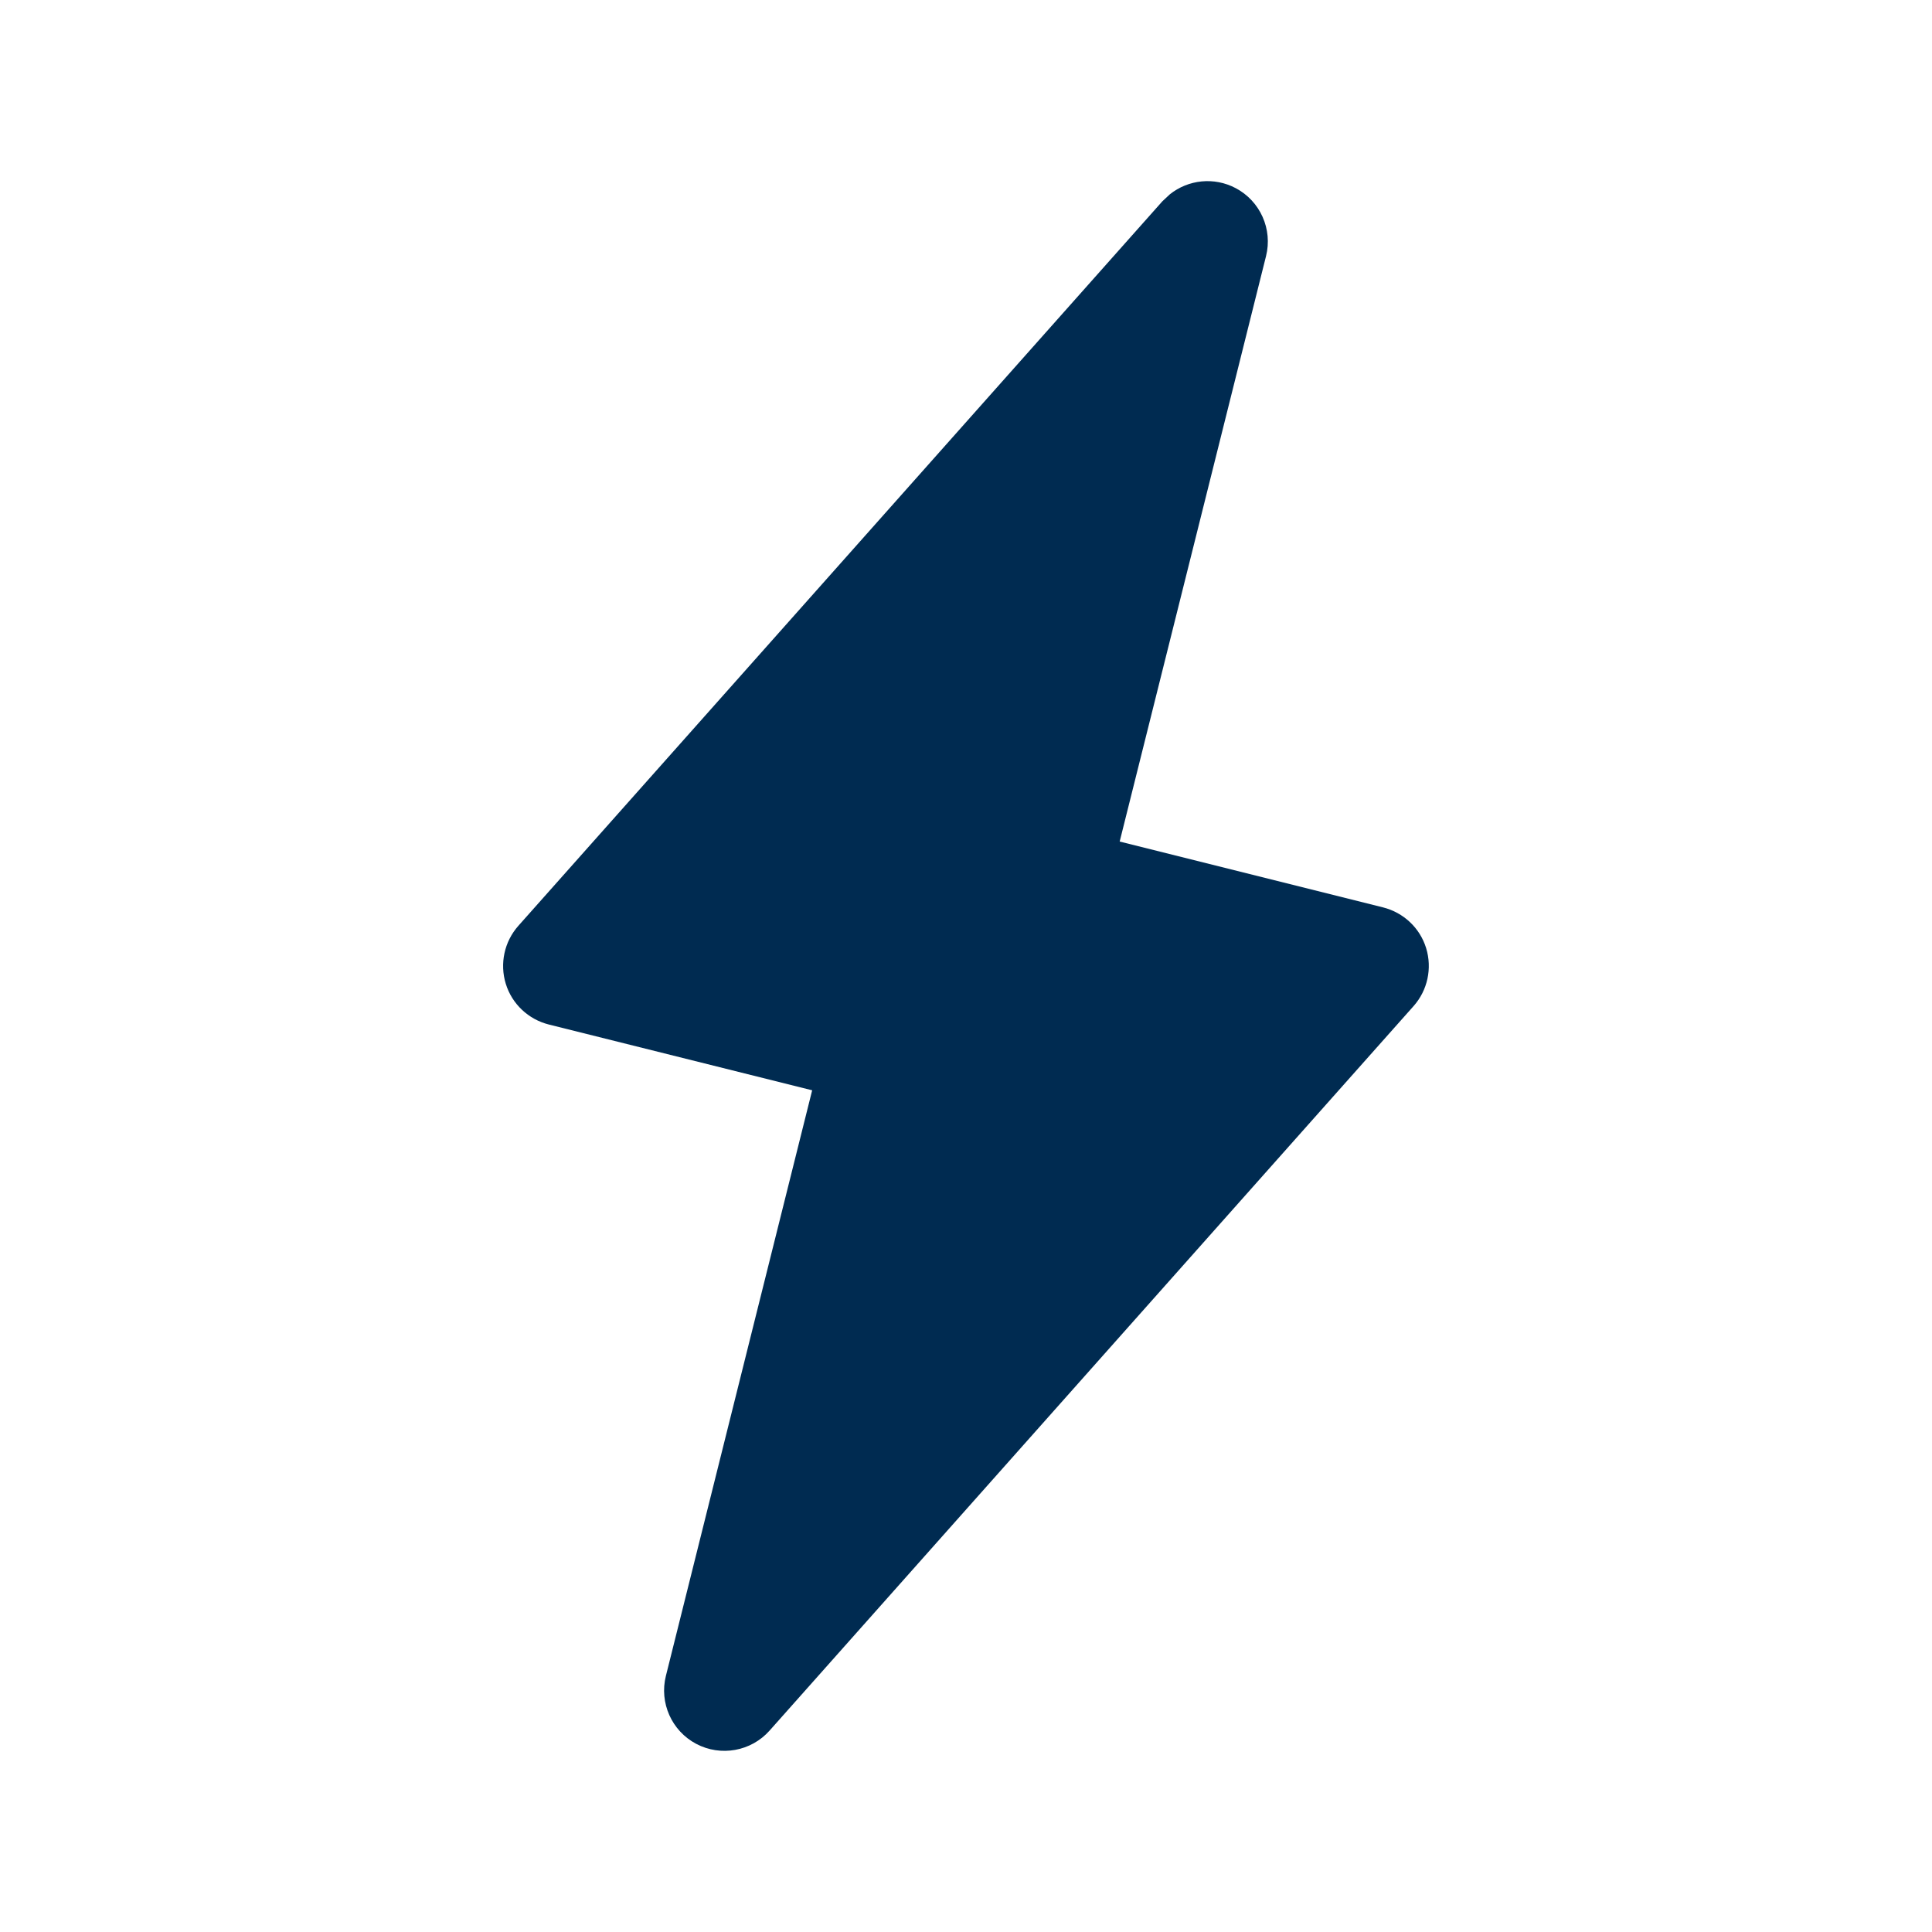
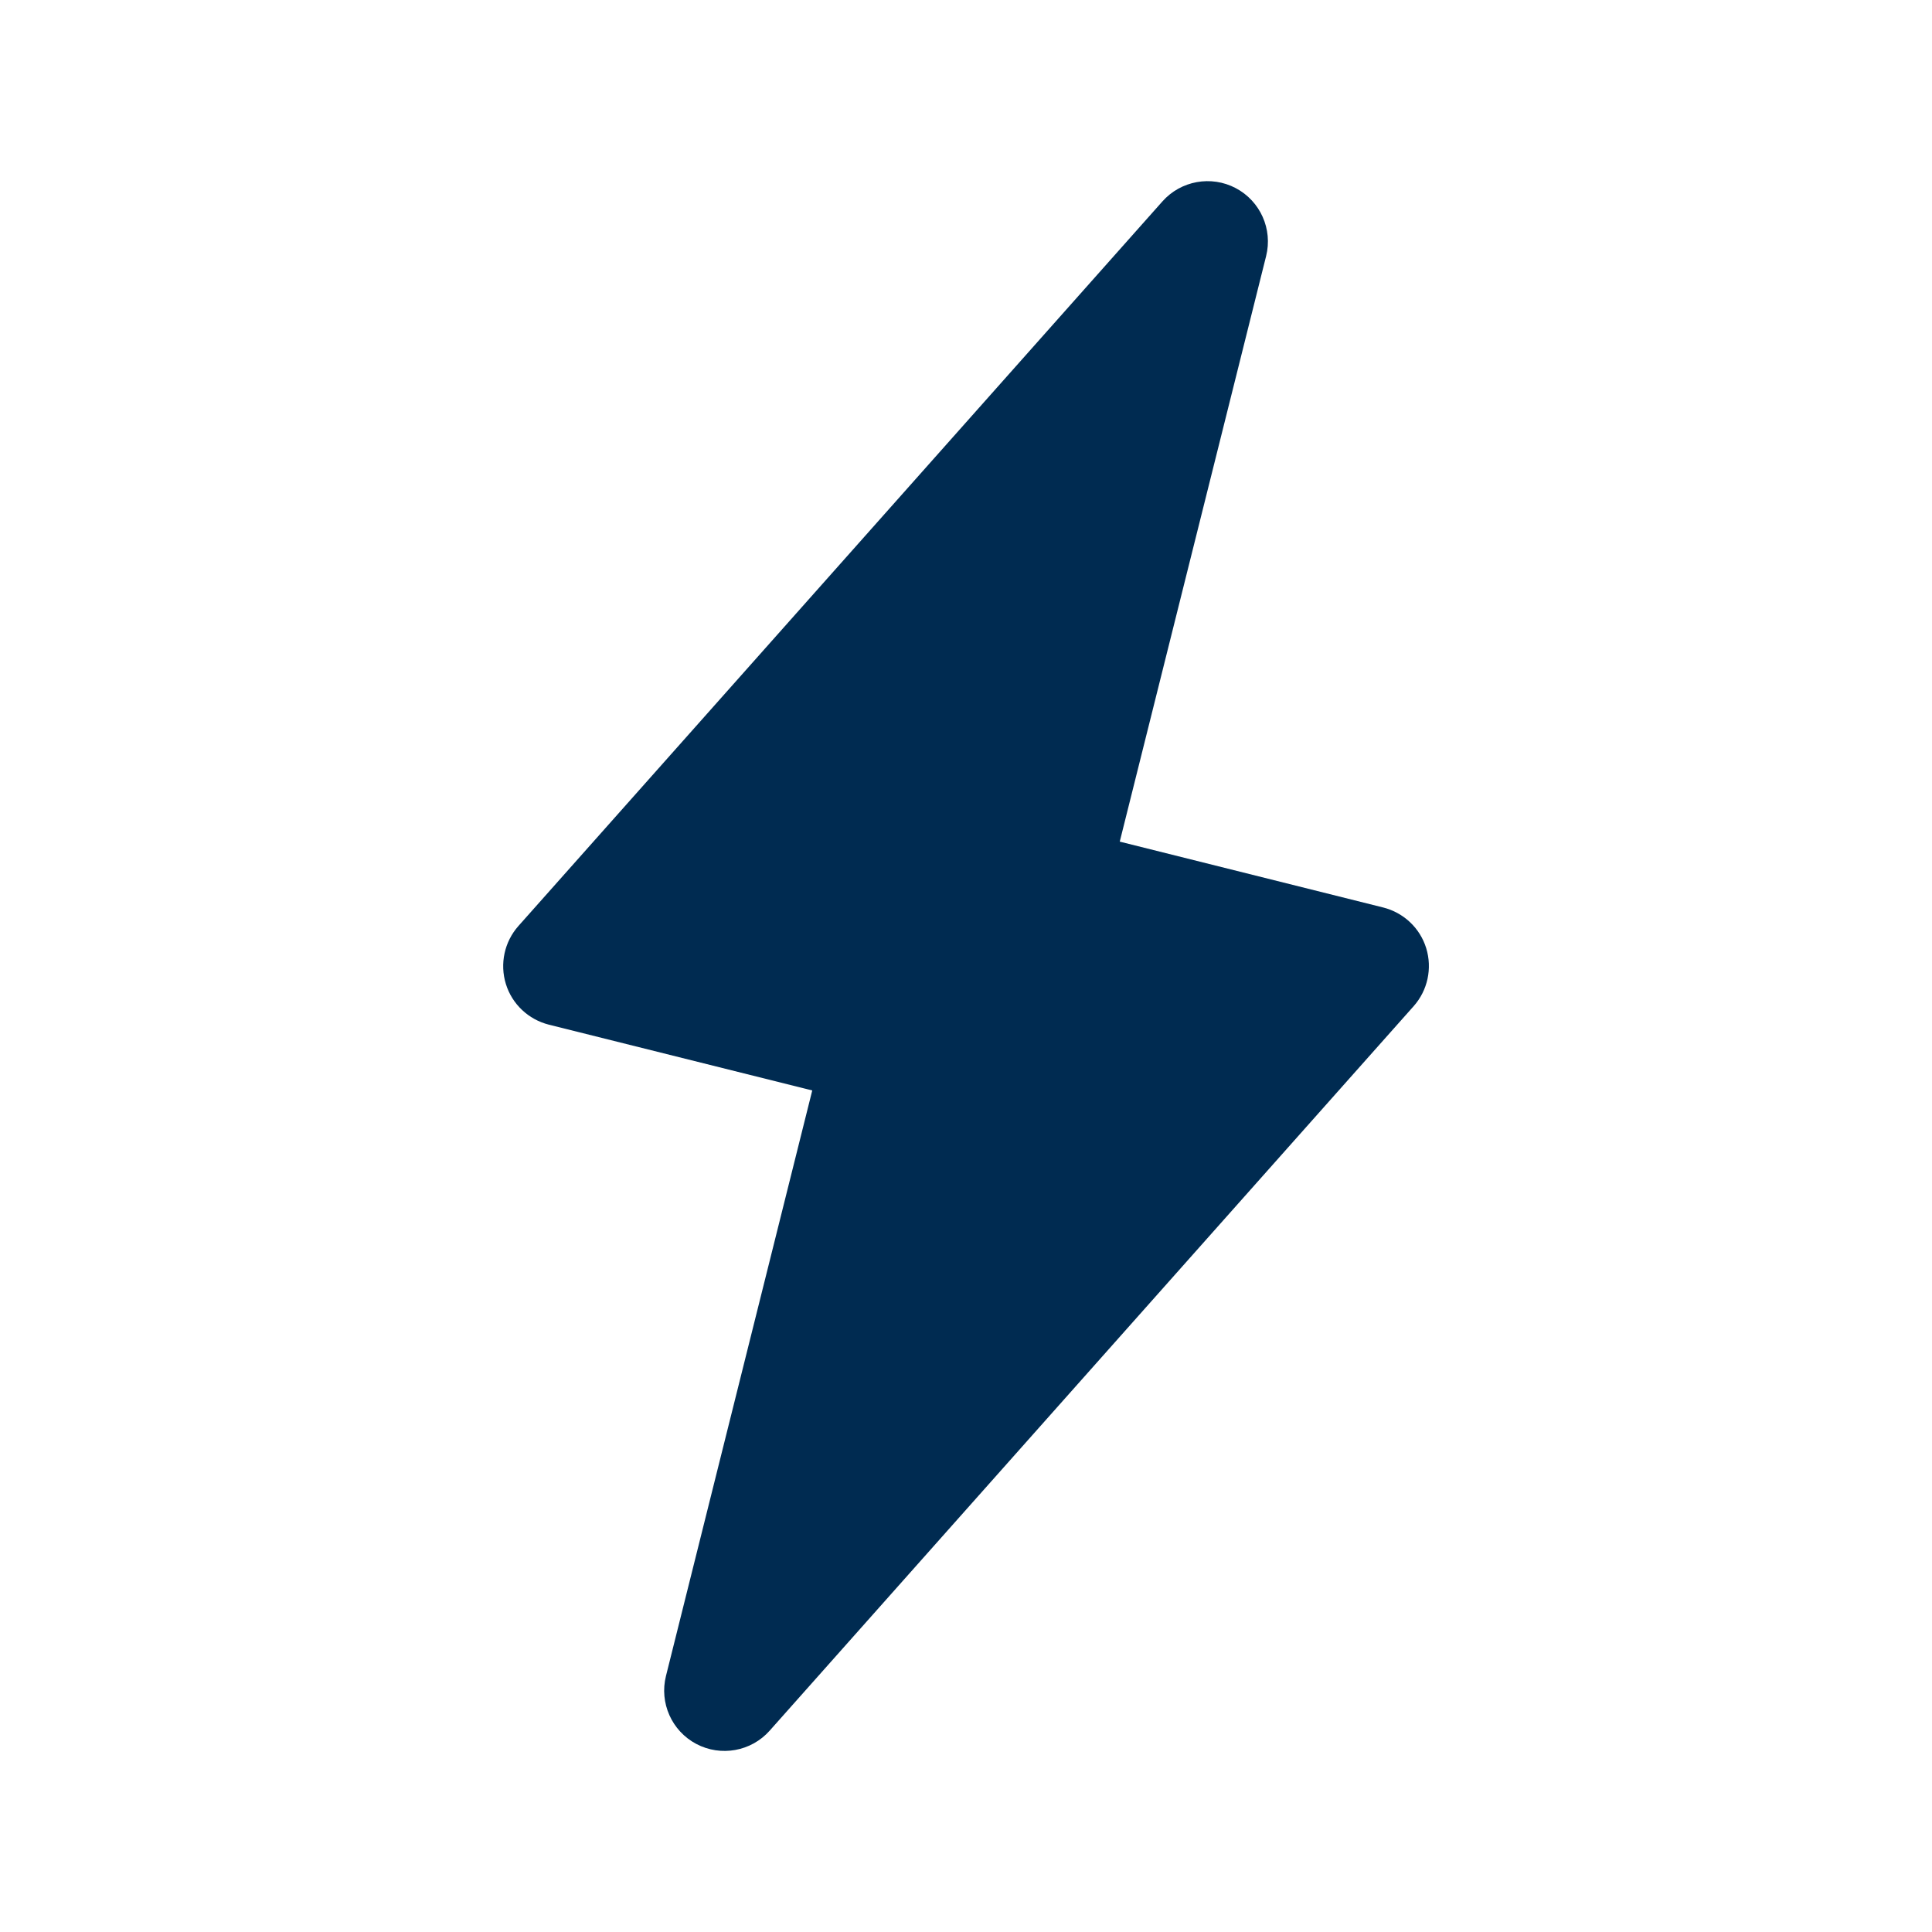
<svg xmlns="http://www.w3.org/2000/svg" width="24" height="24" viewBox="0 0 24 24" fill="none">
-   <path d="M14.532,2.414c0.23,-0.184 0.551,-0.218 0.818,-0.077c0.305,0.161 0.461,0.51 0.377,0.845l-1.818,7.272l3.272,0.818c0.254,0.064 0.458,0.255 0.535,0.506c0.077,0.251 0.018,0.524 -0.156,0.72l-8,9c-0.229,0.258 -0.606,0.326 -0.911,0.165c-0.305,-0.161 -0.461,-0.51 -0.377,-0.845l1.817,-7.274l-3.271,-0.817c-0.254,-0.064 -0.458,-0.255 -0.535,-0.506c-0.077,-0.251 -0.018,-0.524 0.156,-0.72l8,-9z" fill="#002B51" />
+   <path d="M14.44,2.502c0.229,-0.258 0.606,-0.326 0.911,-0.165c0.305,0.161 0.461,0.51 0.377,0.845l-1.818,7.273l3.272,0.818c0.254,0.064 0.458,0.255 0.535,0.506c0.077,0.251 0.018,0.524 -0.156,0.72l-8,9c-0.229,0.258 -0.606,0.326 -0.911,0.165c-0.305,-0.161 -0.461,-0.51 -0.377,-0.845l1.817,-7.273l-3.271,-0.817c-0.254,-0.064 -0.458,-0.255 -0.535,-0.506c-0.077,-0.251 -0.018,-0.524 0.156,-0.72z" fill="#002B51" />
</svg>
